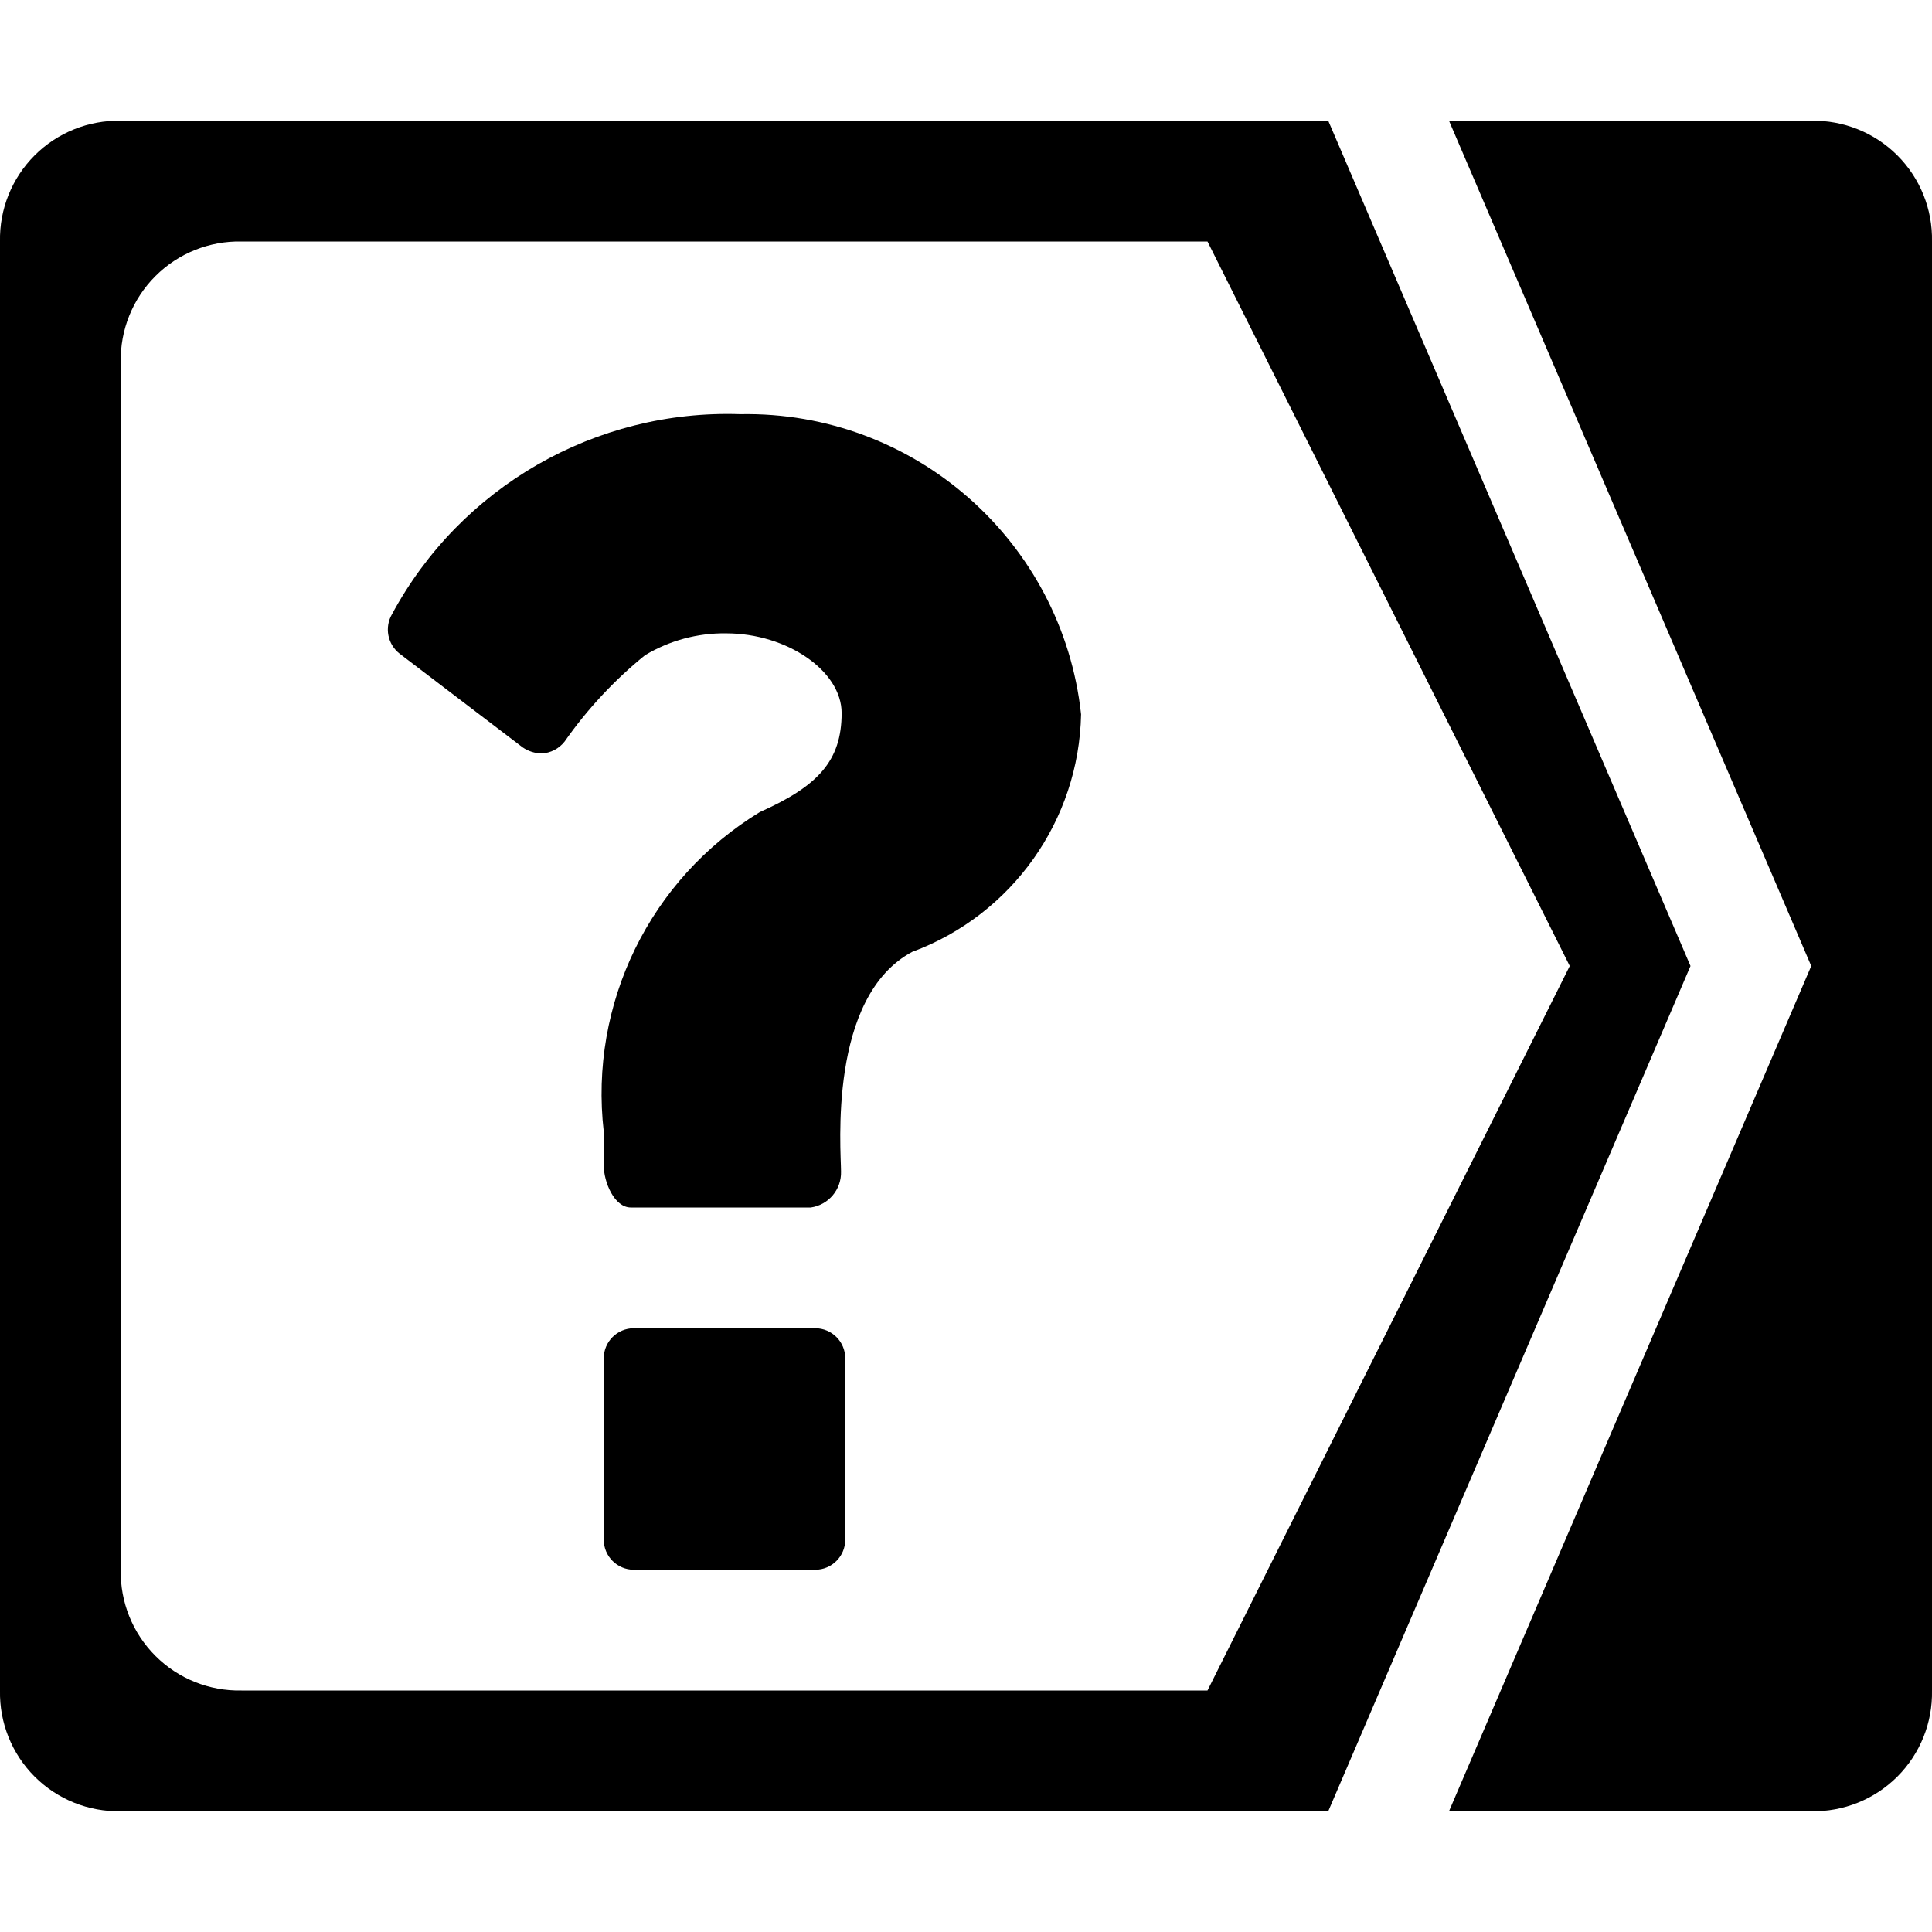
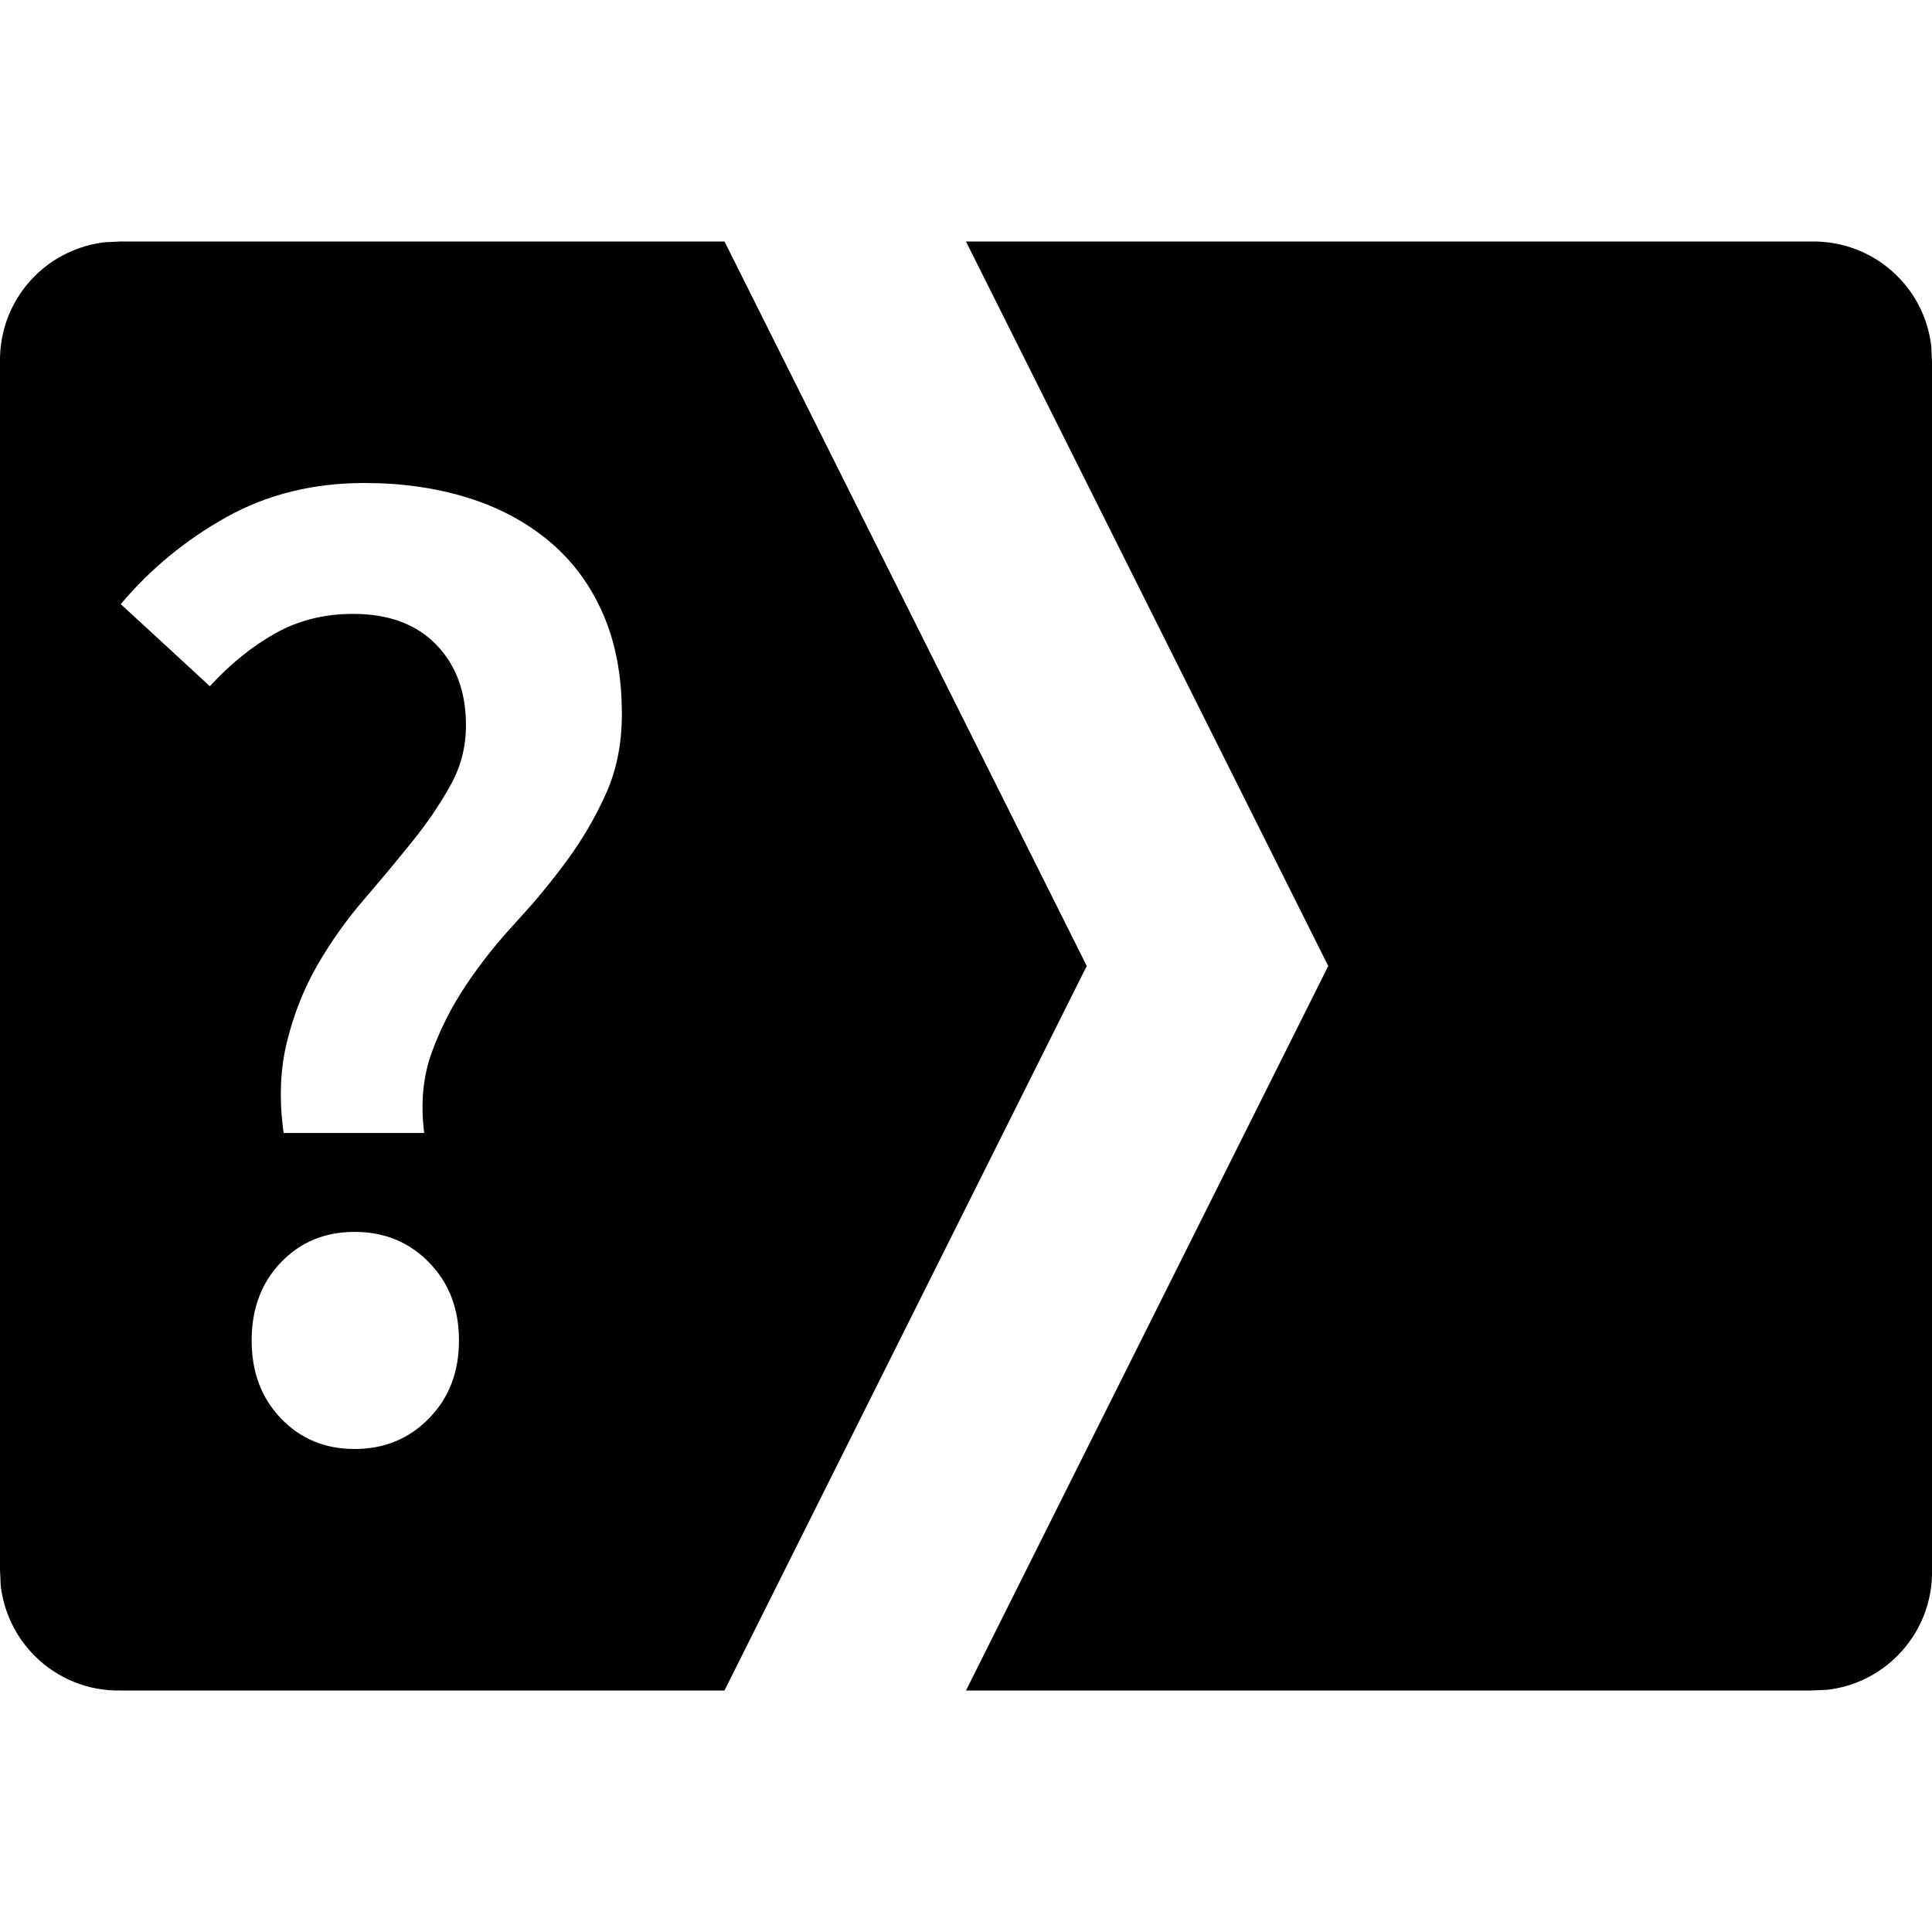
<svg xmlns="http://www.w3.org/2000/svg" viewBox="0 0 16 16">
-   <path d="M11 1H1a.98.98 0 0 0-1 1v12a.98.98 0 0 0 1 1h10l3-7zm-1 13H2a.98.98 0 0 1-1-1V3a.98.98 0 0 1 1-1h8l3 6zm6-12v12a.98.98 0 0 1-1 1h-3l3-7-3-7h3a.98.98 0 0 1 1 1zM7.56 7.88c-.706.37-.595 1.642-.595 1.822a.292.292 0 0 1-.25.298H5.224C5.087 10 5 9.789 5 9.652v-.28a2.731 2.731 0 0 1 1.293-2.647c.48-.214.677-.423.677-.82 0-.349-.453-.66-.957-.66a1.271 1.271 0 0 0-.671.181 3.51 3.51 0 0 0-.666.715.258.258 0 0 1-.192.099.29.29 0 0 1-.155-.05l-1.02-.777a.253.253 0 0 1-.063-.326A3.155 3.155 0 0 1 6.13 3.43a2.787 2.787 0 0 1 2.823 2.486A2.145 2.145 0 0 1 7.56 7.881zM6.753 13H5.248A.249.249 0 0 1 5 12.752v-1.504A.249.249 0 0 1 5.248 11h1.504a.249.249 0 0 1 .248.248v1.504a.249.249 0 0 1-.248.248z" />
+   <g>
+     <path d="M6,2 L9,8 L6,14 L1,14 C0.733,14.006 0.476,13.902 0.287,13.713 C0.13,13.556 0.032,13.351 0.006,13.133 L0,13 L0,3 C-0.005,2.733 0.098,2.476 0.287,2.287 C0.444,2.13 0.649,2.032 0.868,2.006 L1,2 L6,2 Z M2.937,10.202 C2.691,10.202 2.487,10.286 2.326,10.455 C2.164,10.624 2.084,10.84 2.084,11.101 C2.084,11.362 2.164,11.577 2.326,11.746 C2.487,11.915 2.691,12 2.937,12 C3.183,12 3.388,11.915 3.553,11.746 C3.719,11.577 3.801,11.362 3.801,11.101 C3.801,10.84 3.719,10.624 3.553,10.455 C3.388,10.286 3.183,10.202 2.937,10.202 Z M3.017,4 C2.595,4 2.214,4.094 1.876,4.282 C1.538,4.471 1.246,4.711 1,5.003 L1,5.003 L1.738,5.683 C1.907,5.499 2.087,5.353 2.28,5.245 C2.472,5.137 2.687,5.084 2.925,5.084 C3.217,5.084 3.446,5.168 3.611,5.337 C3.776,5.506 3.859,5.729 3.859,6.006 C3.859,6.183 3.817,6.348 3.732,6.501 C3.647,6.655 3.542,6.811 3.415,6.968 C3.288,7.126 3.154,7.287 3.012,7.452 C2.869,7.618 2.743,7.796 2.631,7.988 C2.52,8.181 2.435,8.392 2.378,8.622 C2.32,8.853 2.31,9.107 2.349,9.383 L2.349,9.383 L3.513,9.383 C3.482,9.137 3.503,8.915 3.576,8.715 C3.649,8.515 3.745,8.327 3.865,8.15 C3.984,7.973 4.118,7.804 4.268,7.643 L4.268,7.643 L4.415,7.479 C4.51,7.368 4.602,7.253 4.689,7.135 C4.819,6.959 4.929,6.772 5.017,6.576 C5.106,6.38 5.15,6.159 5.15,5.914 C5.15,5.598 5.098,5.322 4.994,5.084 C4.89,4.845 4.743,4.646 4.55,4.484 C4.358,4.323 4.132,4.202 3.87,4.121 C3.609,4.04 3.325,4 3.017,4 Z M8,2 L15,2 C15.267,1.995 15.525,2.098 15.713,2.287 C15.871,2.444 15.969,2.649 15.994,2.868 L16,3 L16,13 C16.006,13.267 15.902,13.525 15.713,13.713 C15.556,13.871 15.351,13.969 15.133,13.994 L15,14 L12,14 L8,14 L11,8 L8,2 Z" />
+   </g>
</svg>
